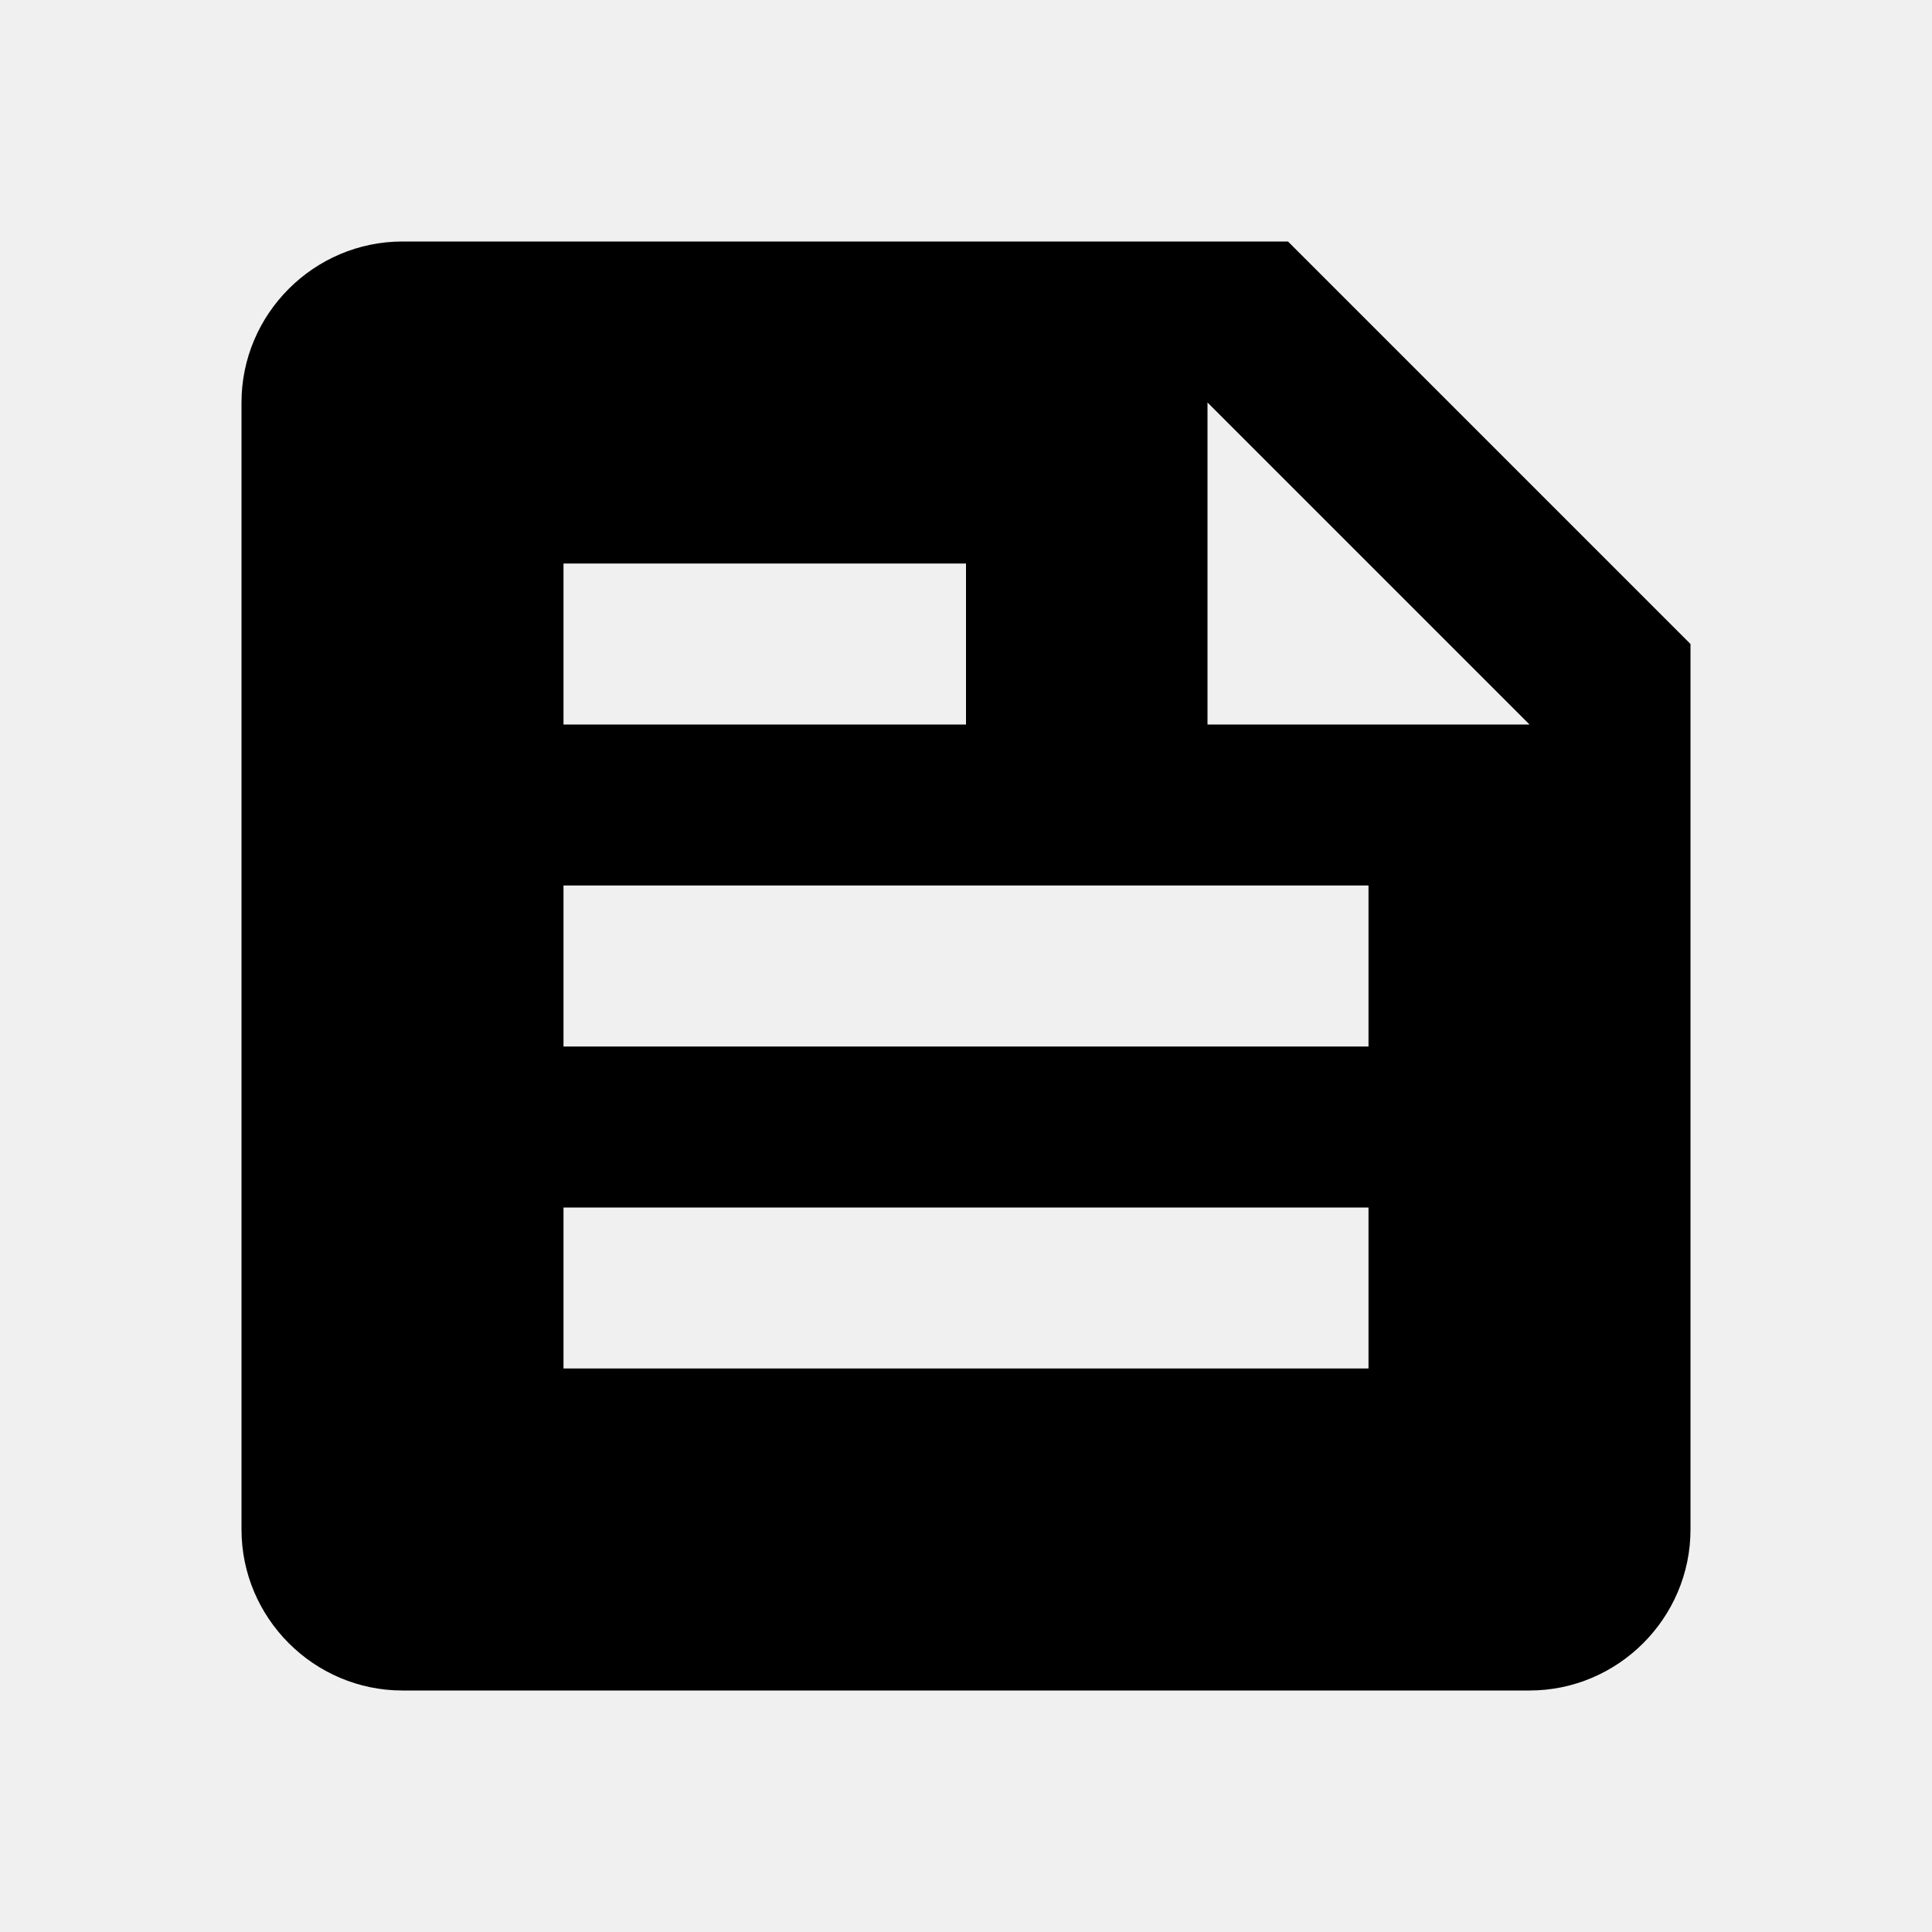
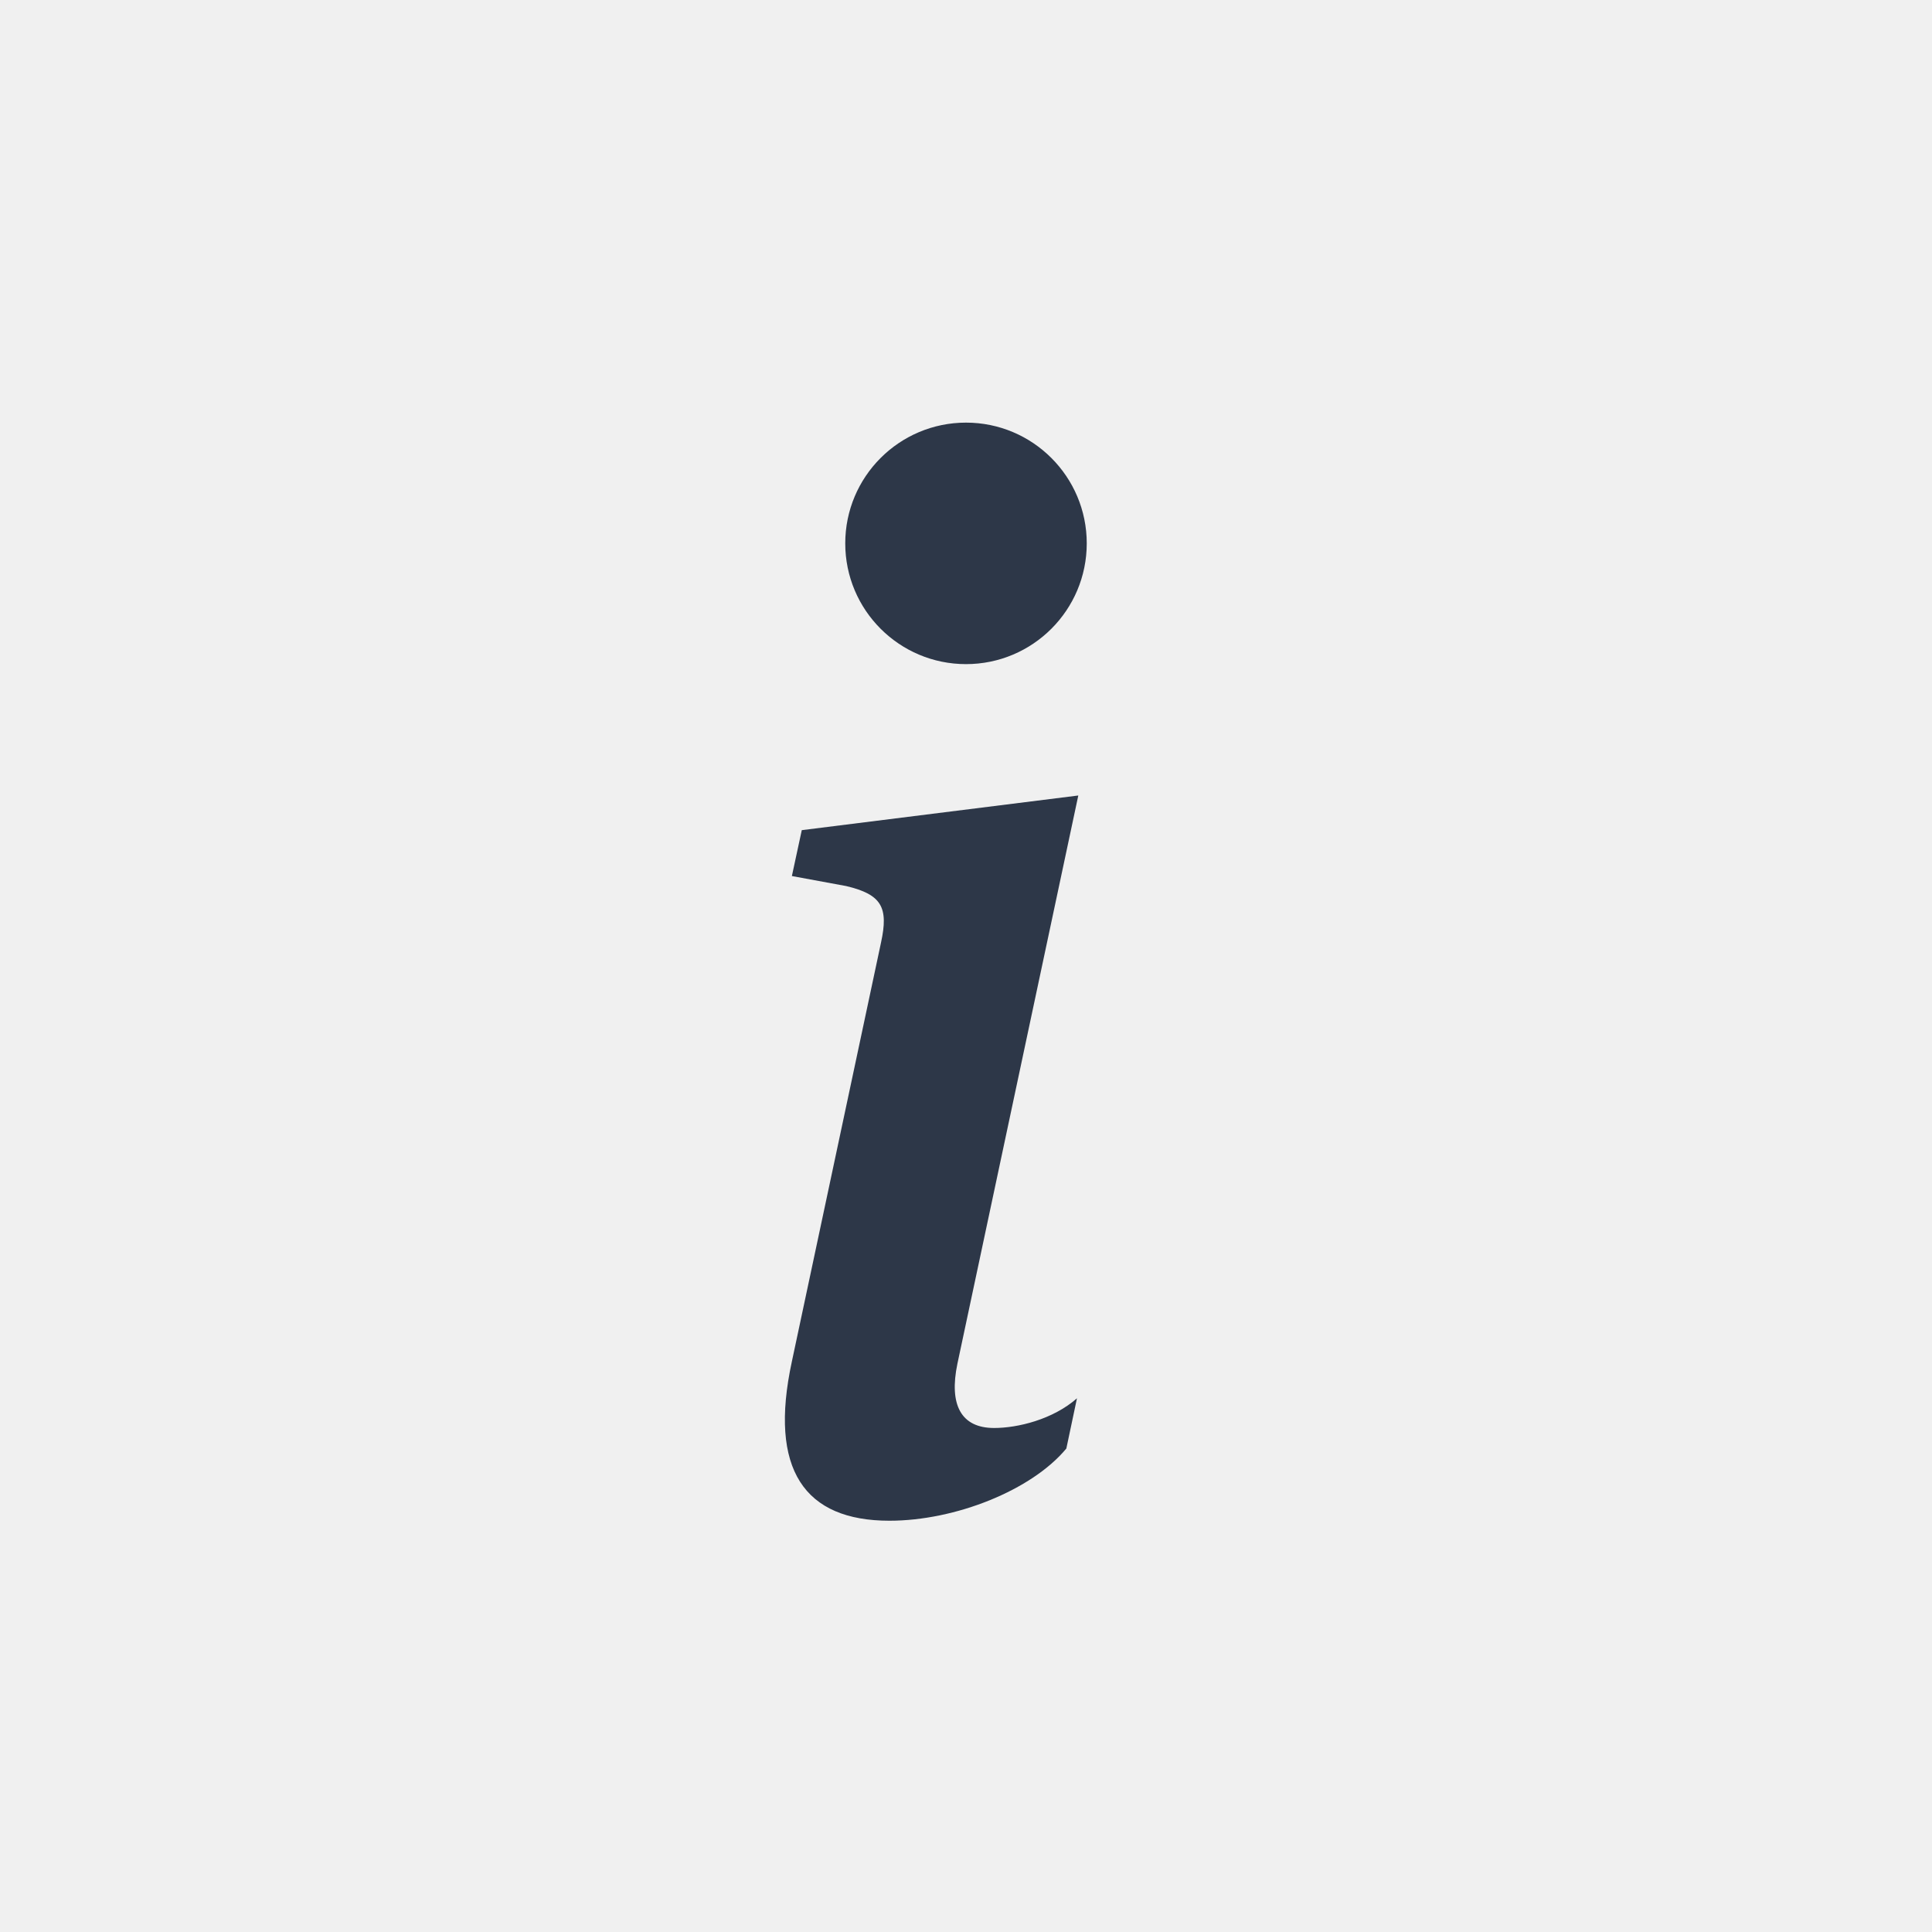
- <svg xmlns="http://www.w3.org/2000/svg" enable-background="new 0 0 24 24" height="24px" viewBox="0 0 24 24" width="24px" fill="#000000">
-   <g>
-     <path d="M0,0h24v24H0V0z" fill="none" />
-   </g>
-   <g>
-     <path d="M16,3H5C3.9,3,3,3.9,3,5v14c0,1.1,0.9,2,2,2h14c1.1,0,2-0.9,2-2V8L16,3z M7,7h5v2H7V7z M17,17H7v-2h10V17z M17,13H7v-2h10 V13z M15,9V5l4,4H15z" />
-   </g>
+ <svg xmlns="http://www.w3.org/2000/svg" stroke="#FFFFFF" fill="#2D3748" stroke-width="0" viewBox="0 0 16 16" height="1em" width="1em">
+   <path d="M8.93 6.588l-2.29.287-.082.38.45.083c.294.07.352.176.288.469l-.738 3.468c-.194.897.105 1.319.808 1.319.545 0 1.178-.252 1.465-.598l.088-.416c-.2.176-.492.246-.686.246-.275 0-.375-.193-.304-.533L8.93 6.588z" />
+   <circle cx="8" cy="4.5" r="1" />
</svg>
